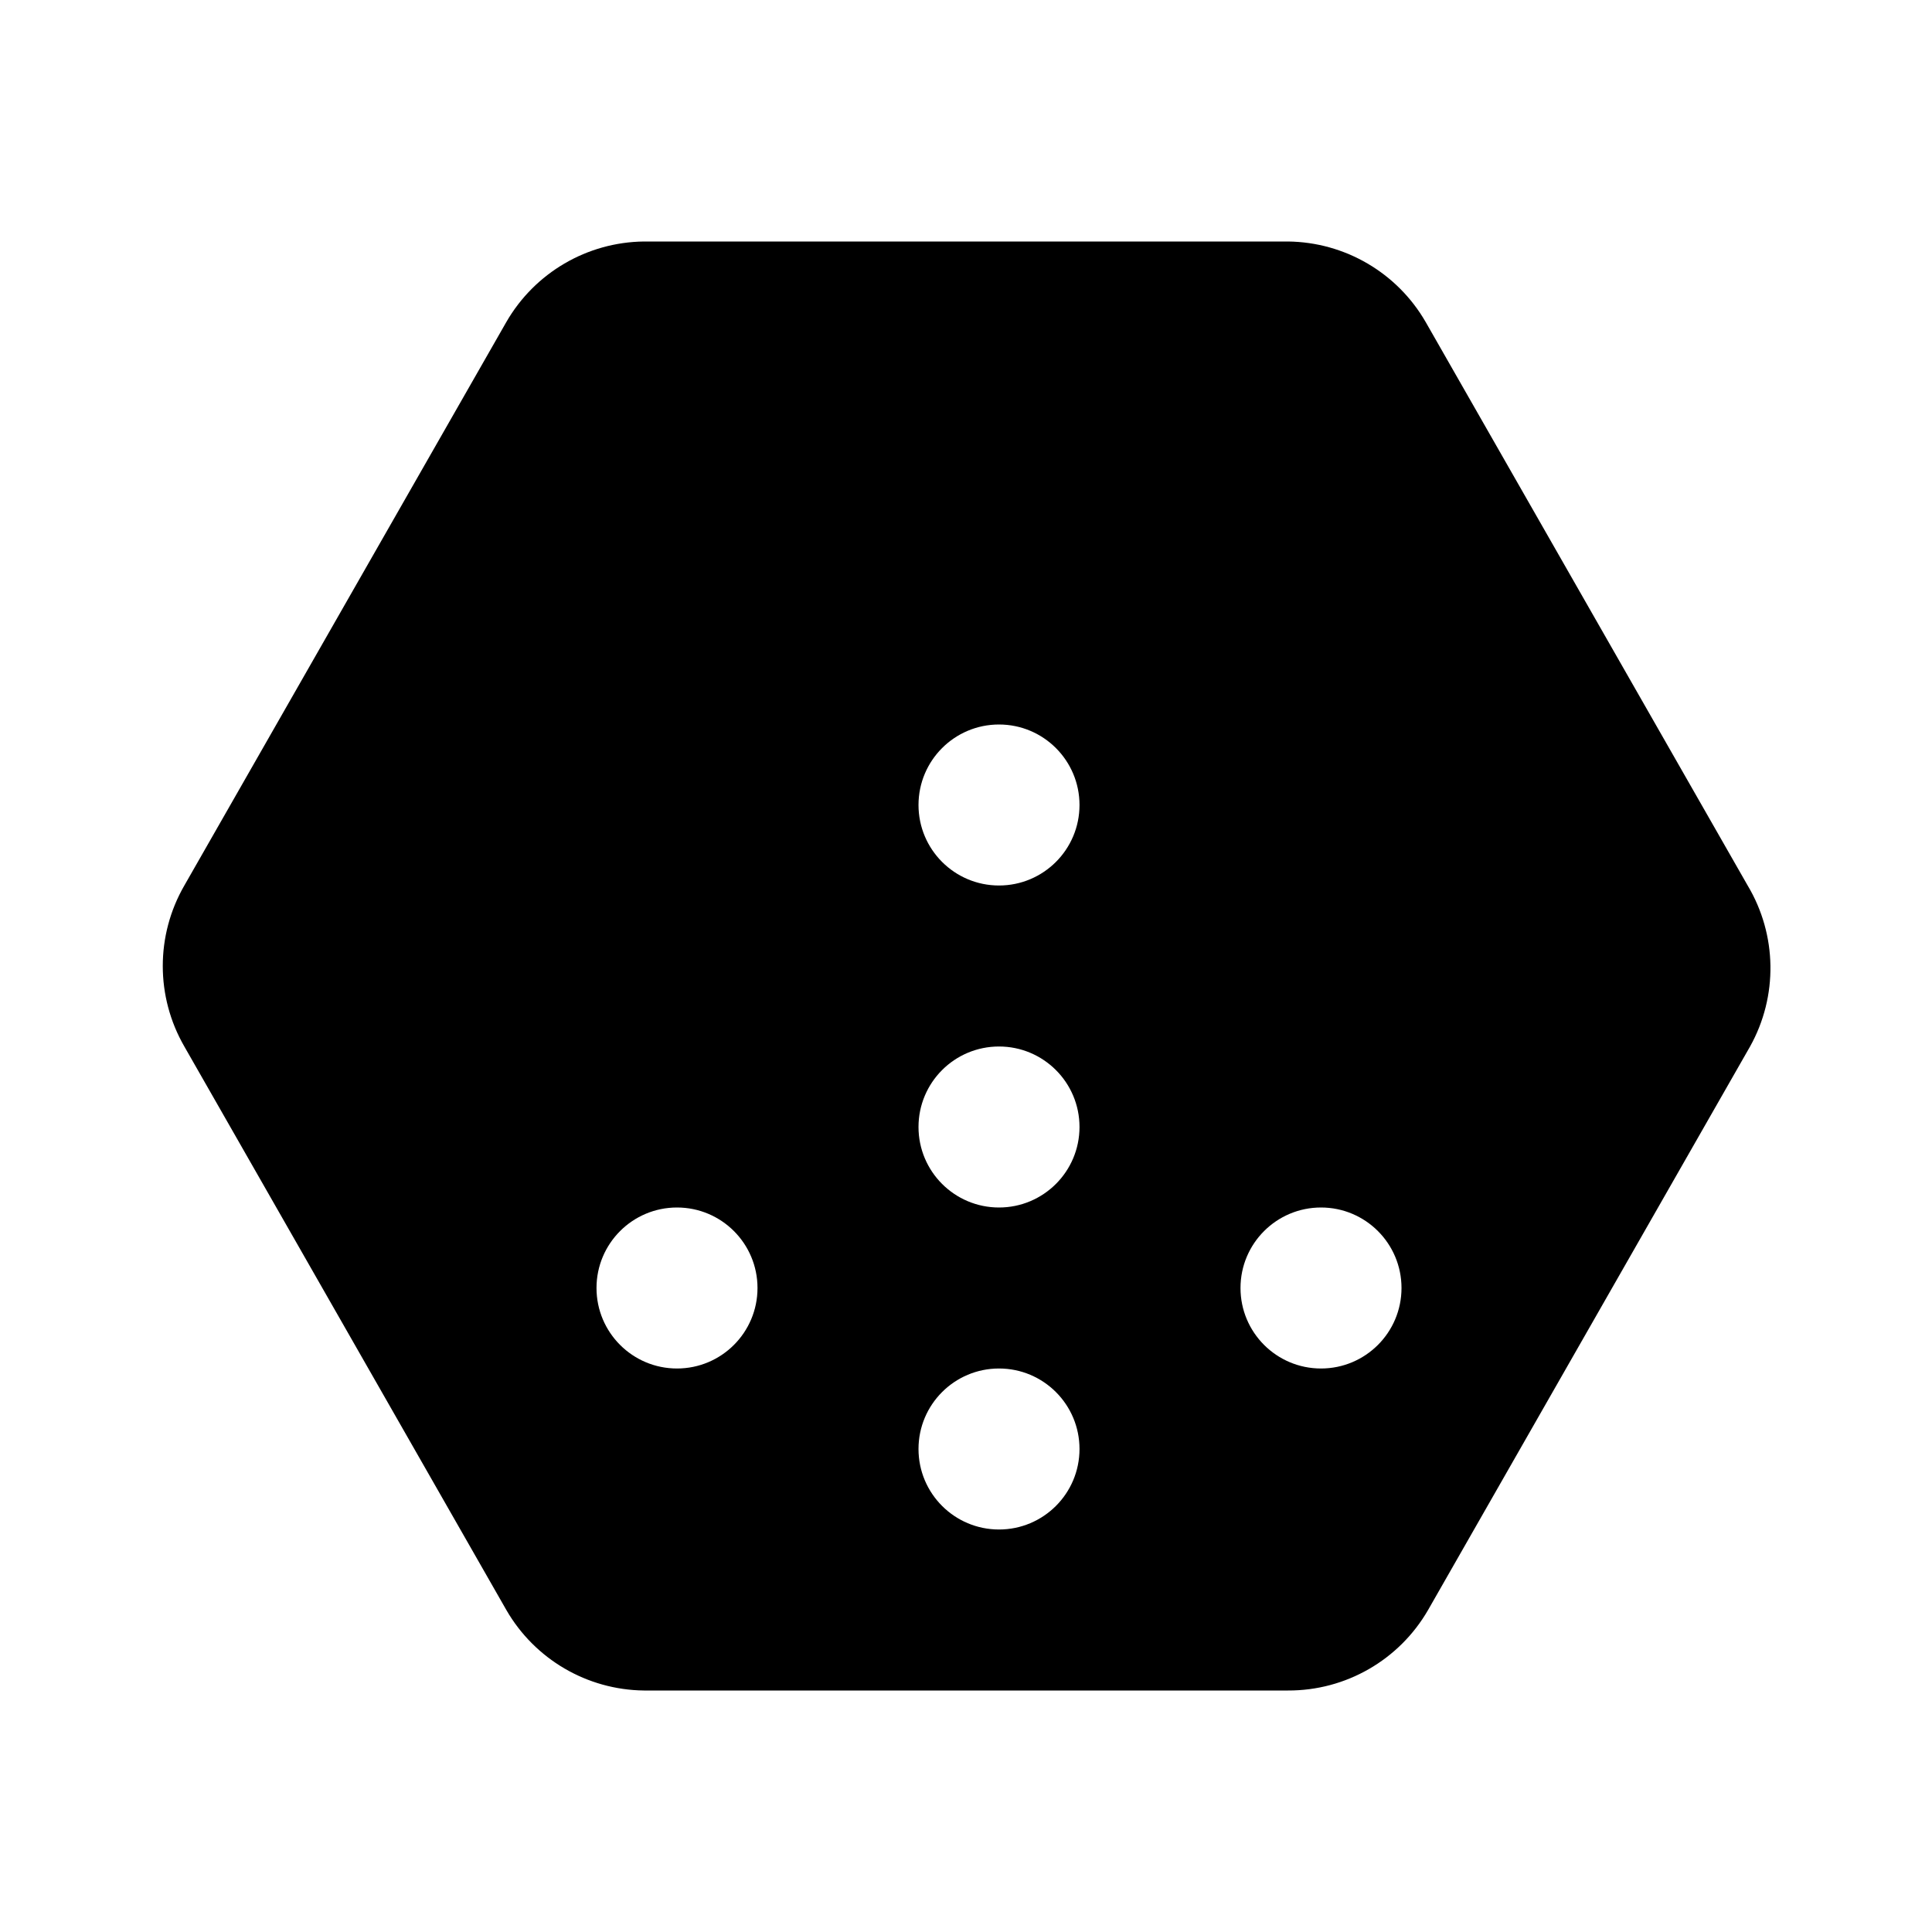
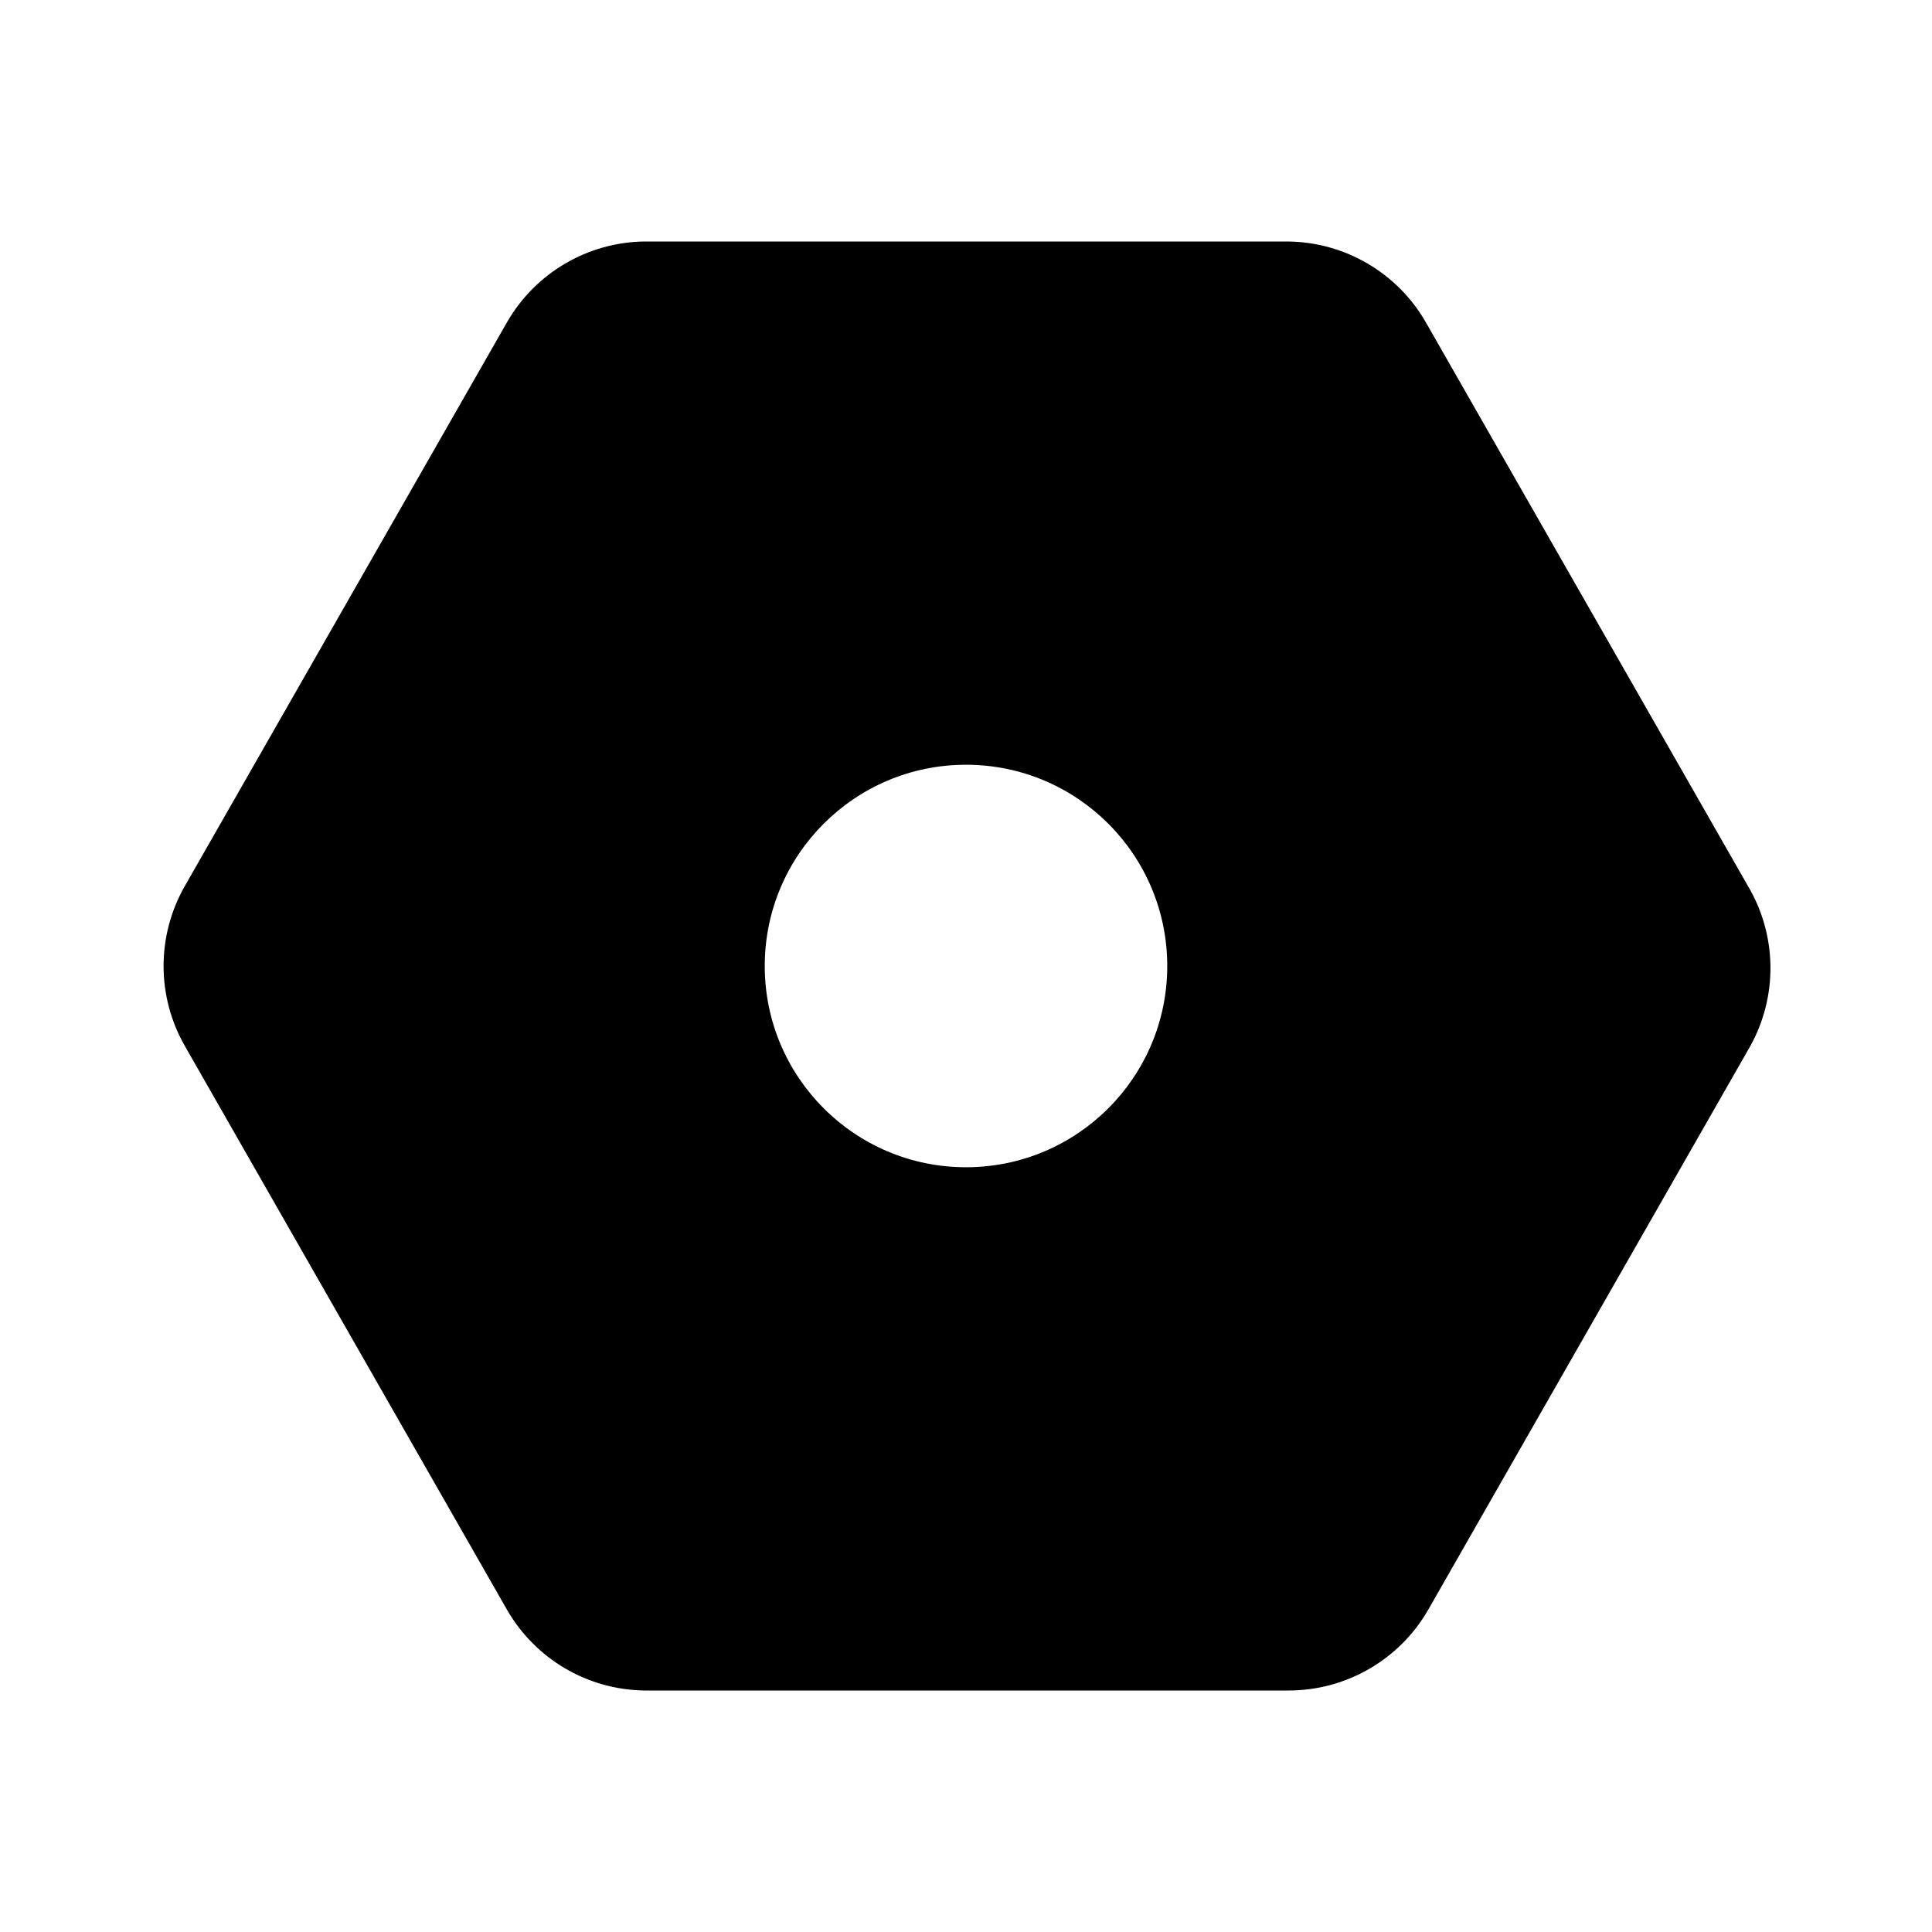
<svg xmlns="http://www.w3.org/2000/svg" id="Layer_1" data-name="Layer 1" viewBox="0 0 24 24">
-   <path d="M21.71,11l-4-7A2,2,0,0,0,16,3H8A2,2,0,0,0,6.29,4l-4,7a2,2,0,0,0,0,2l4,7A2,2,0,0,0,8,21h8a2,2,0,0,0,1.74-1l4-7A2,2,0,0,0,21.71,11ZM8.41,17a1,1,0,1,1,1-1A1,1,0,0,1,8.41,17Zm4,2a1,1,0,1,1,1-1A1,1,0,0,1,12.41,19Zm0-4a1,1,0,1,1,1-1A1,1,0,0,1,12.41,15Zm0-4a1,1,0,1,1,1-1A1,1,0,0,1,12.41,11Zm4,6a1,1,0,1,1,1-1A1,1,0,0,1,16.41,17Z" />
+   <path d="M21.71,11l-4-7A2,2,0,0,0,16,3H8A2,2,0,0,0,6.3,4l-4,7a2,2,0,0,0,0,2l4,7A2,2,0,0,0,8,21H16a2,2,0,0,0,1.74-1l4-7A2,2,0,0,0,21.71,11ZM12,14.5A2.5,2.5,0,1,1,14.5,12,2.5,2.5,0,0,1,12,14.5Z" />
</svg>
